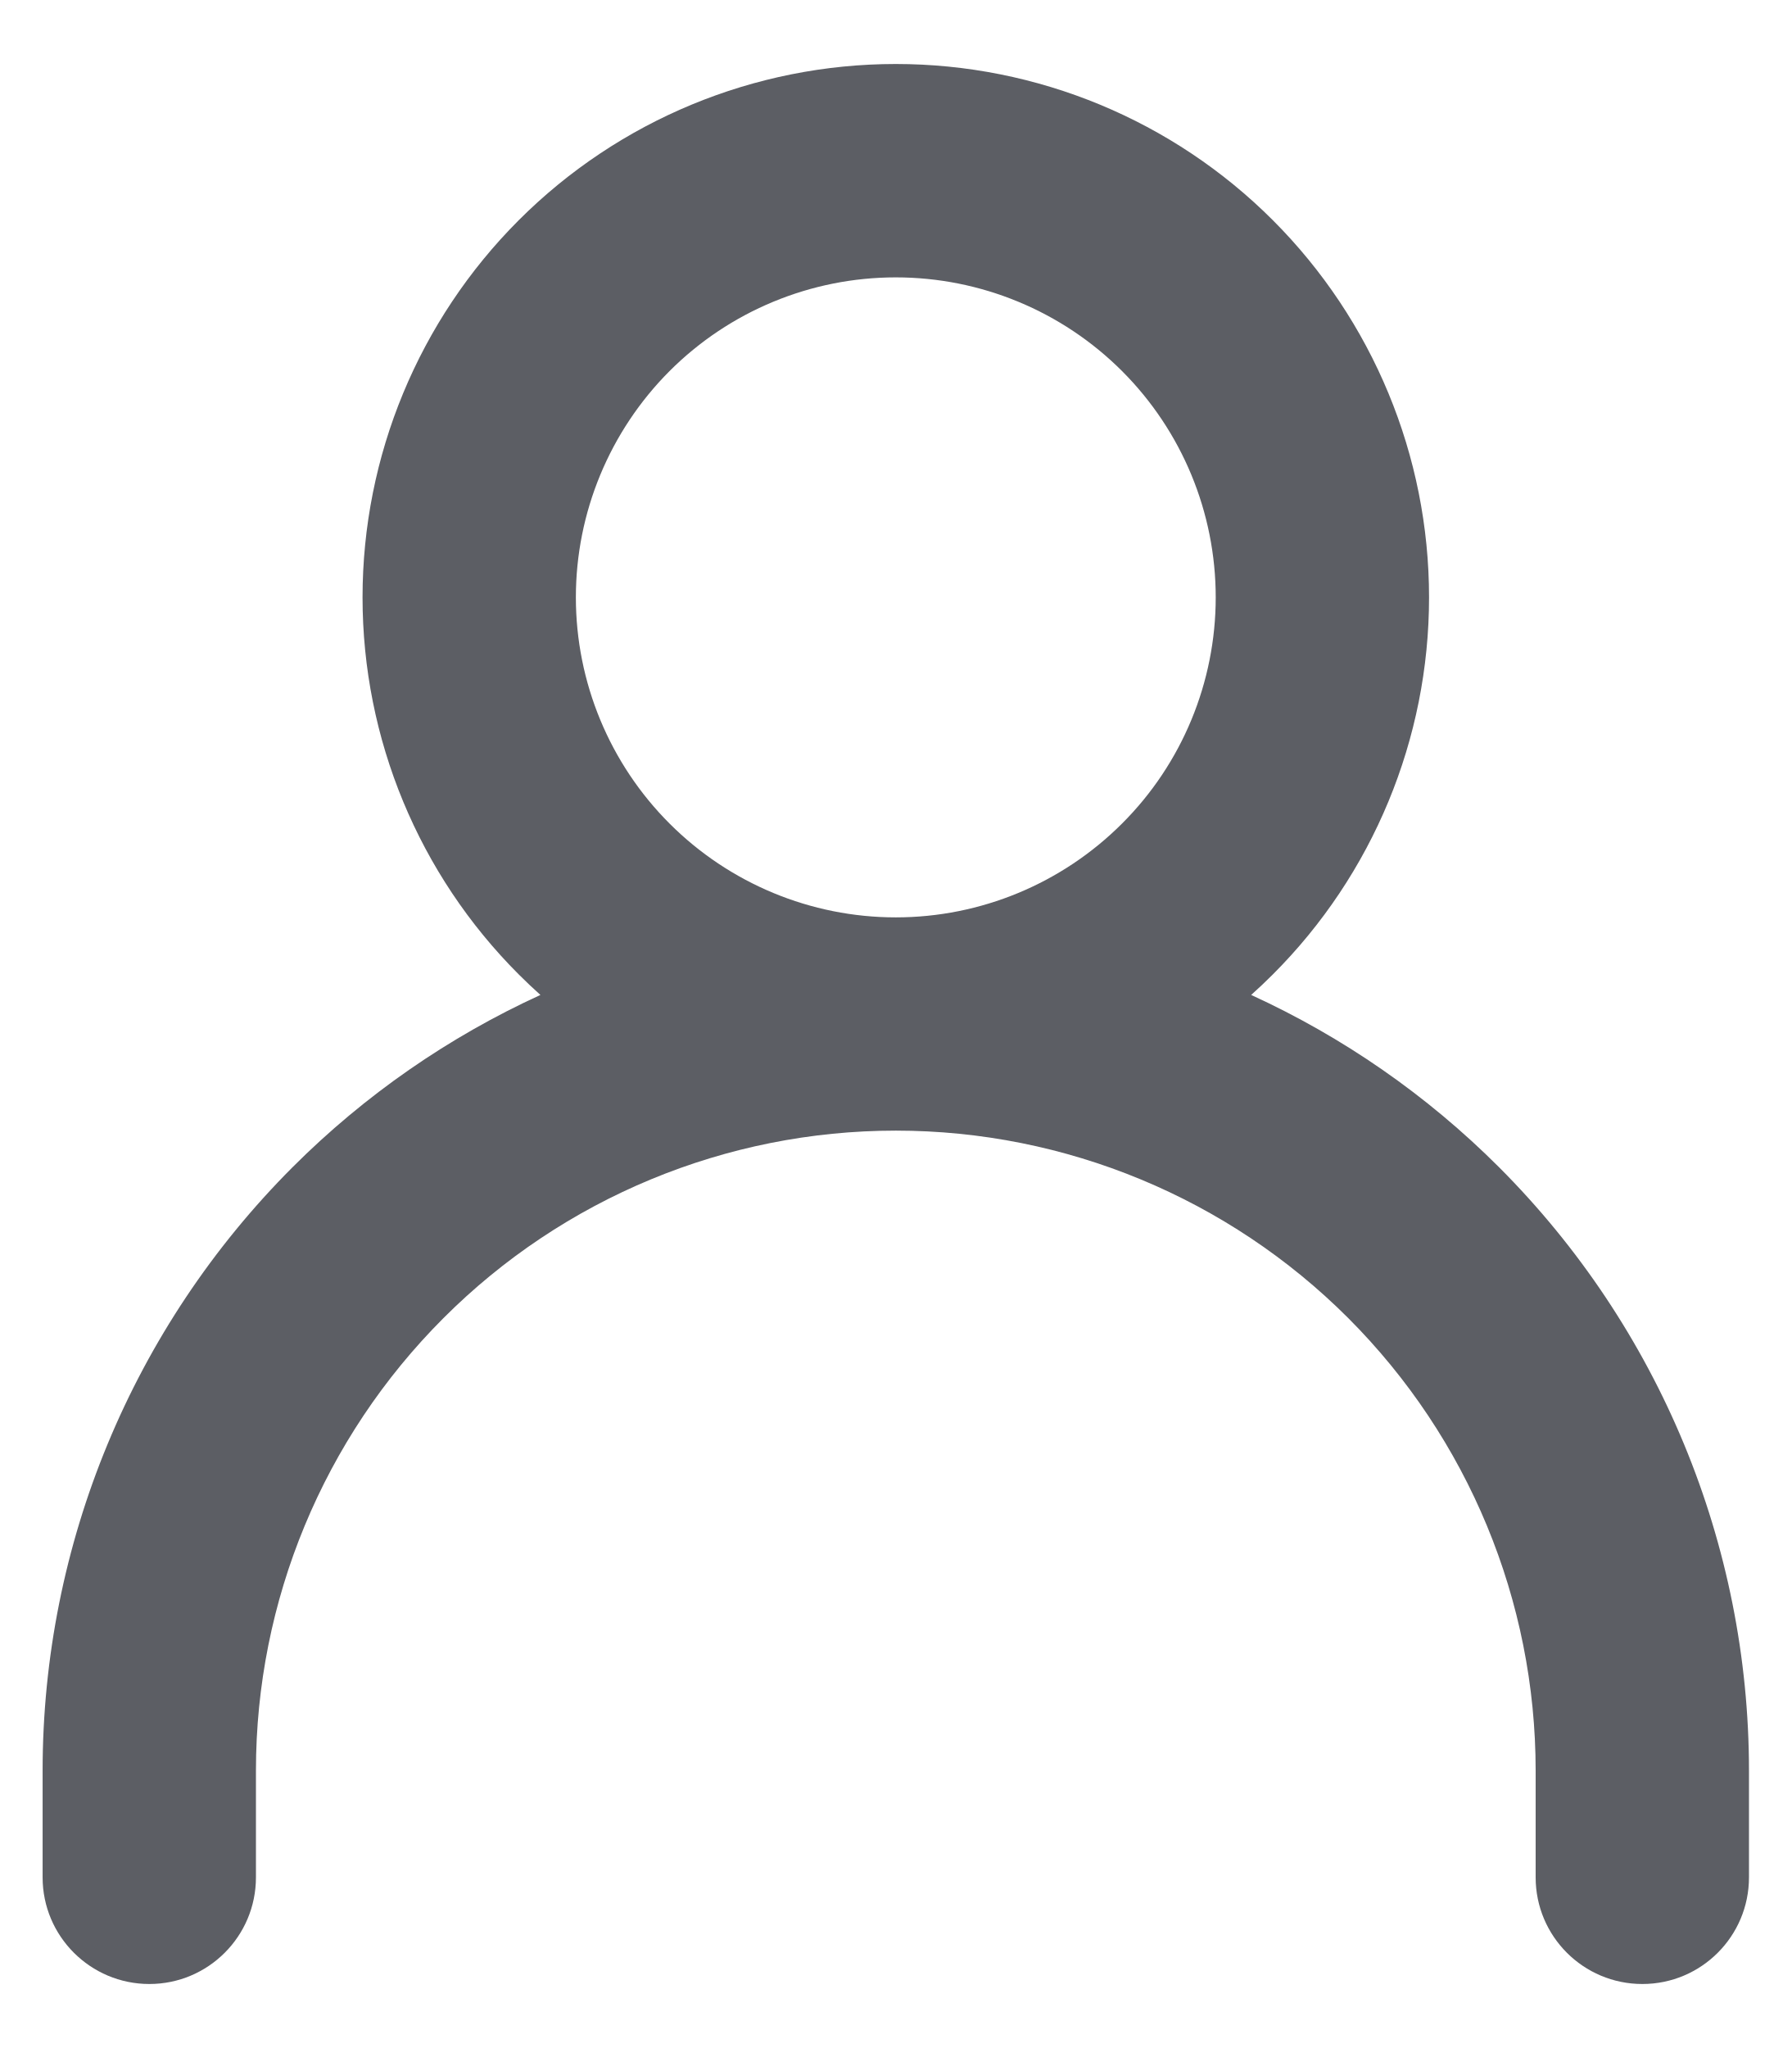
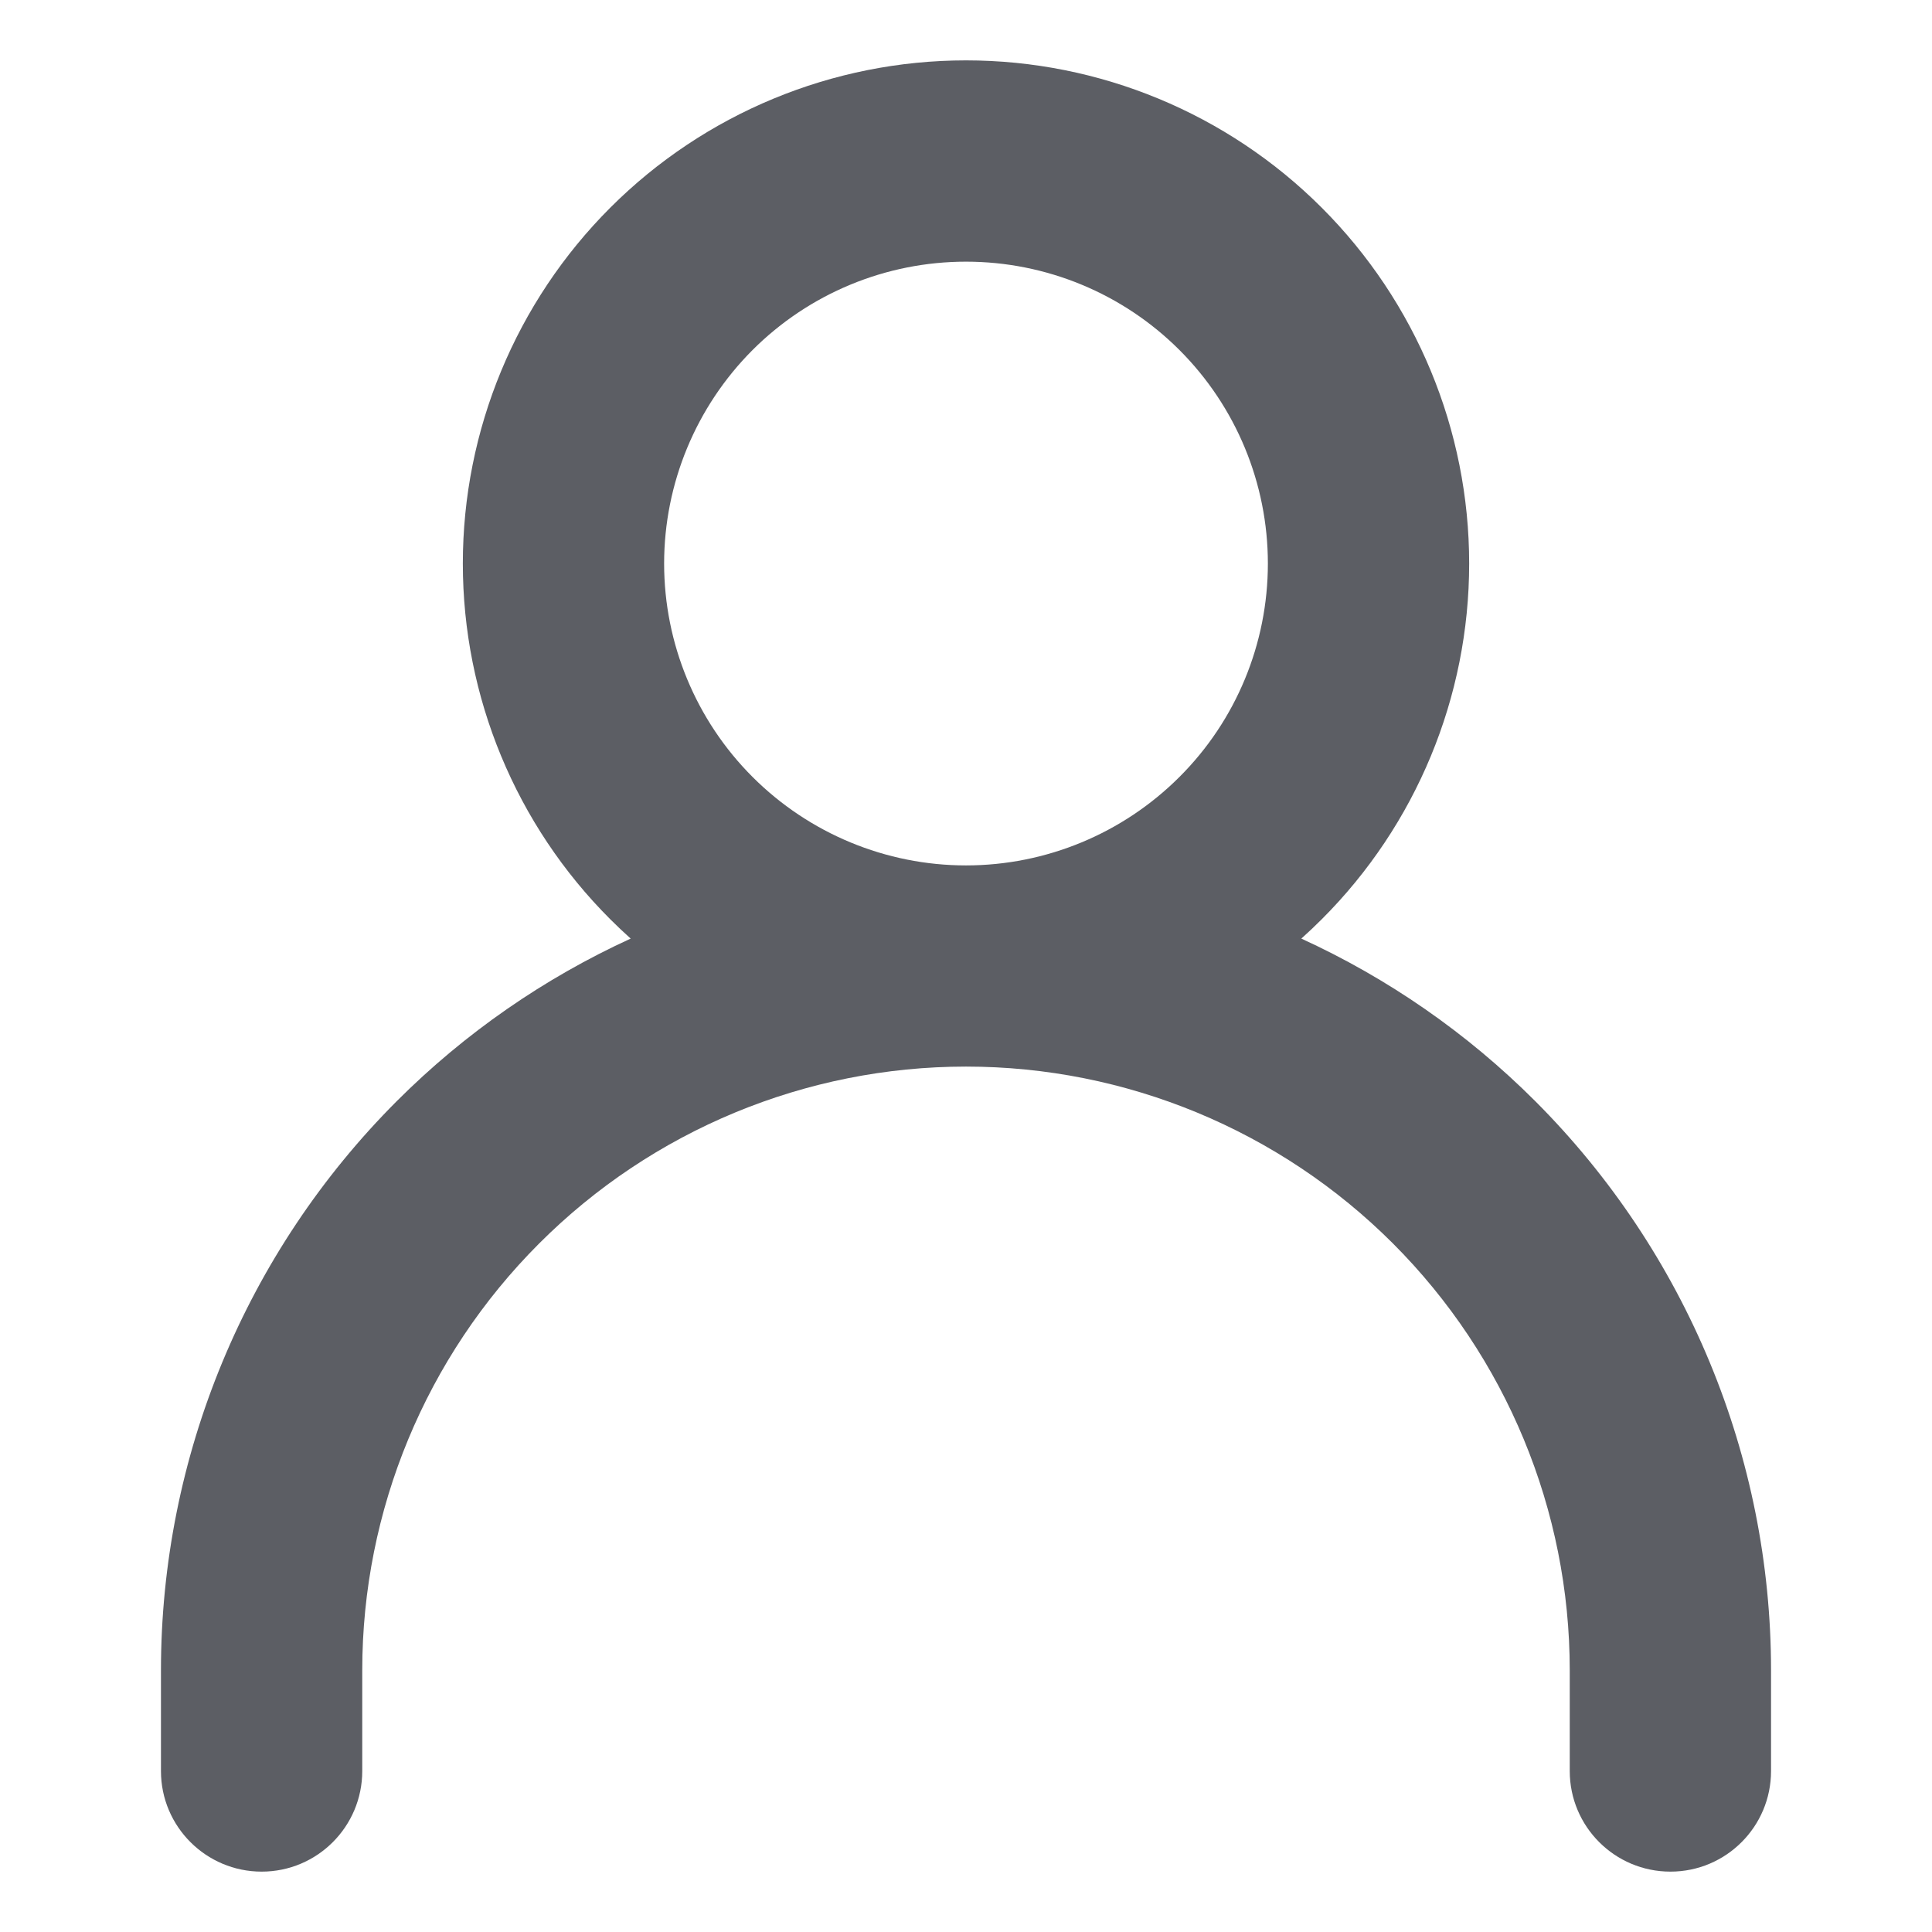
- <svg xmlns="http://www.w3.org/2000/svg" width="current" height="current" viewBox="0 0 14 16" fill="current">
+ <svg xmlns="http://www.w3.org/2000/svg" width="30px" height="30px" viewBox="0 0 14 16" fill="current">
  <path fill-rule="evenodd" clip-rule="evenodd" d="M7 0.5C5.895 0.5 4.835 0.939 4.054 1.72C3.272 2.502 2.833 3.562 2.833 4.667C2.833 5.772 3.272 6.832 4.054 7.613C4.109 7.668 4.165 7.721 4.223 7.773C3.509 8.1 2.852 8.553 2.286 9.119C1.036 10.37 0.333 12.065 0.333 13.833V14.667C0.333 15.127 0.707 15.5 1.167 15.5C1.627 15.5 2 15.127 2 14.667V13.833C2 12.507 2.527 11.236 3.465 10.298C4.402 9.36 5.674 8.833 7 8.833C8.326 8.833 9.598 9.36 10.536 10.298C11.473 11.236 12 12.507 12 13.833V14.667C12 15.127 12.373 15.5 12.834 15.5C13.294 15.5 13.667 15.127 13.667 14.667V13.833C13.667 12.065 12.964 10.37 11.714 9.119C11.148 8.553 10.491 8.1 9.777 7.773C9.835 7.721 9.891 7.668 9.946 7.613C10.728 6.832 11.167 5.772 11.167 4.667C11.167 3.562 10.728 2.502 9.946 1.72C9.165 0.939 8.105 0.5 7 0.5ZM5.232 2.899C5.701 2.43 6.337 2.167 7 2.167C7.663 2.167 8.299 2.43 8.768 2.899C9.237 3.368 9.5 4.004 9.5 4.667C9.5 5.33 9.237 5.966 8.768 6.434C8.299 6.903 7.663 7.167 7 7.167C6.337 7.167 5.701 6.903 5.232 6.434C4.764 5.966 4.5 5.33 4.5 4.667C4.5 4.004 4.764 3.368 5.232 2.899Z" fill="#5C5E64" />
</svg>
